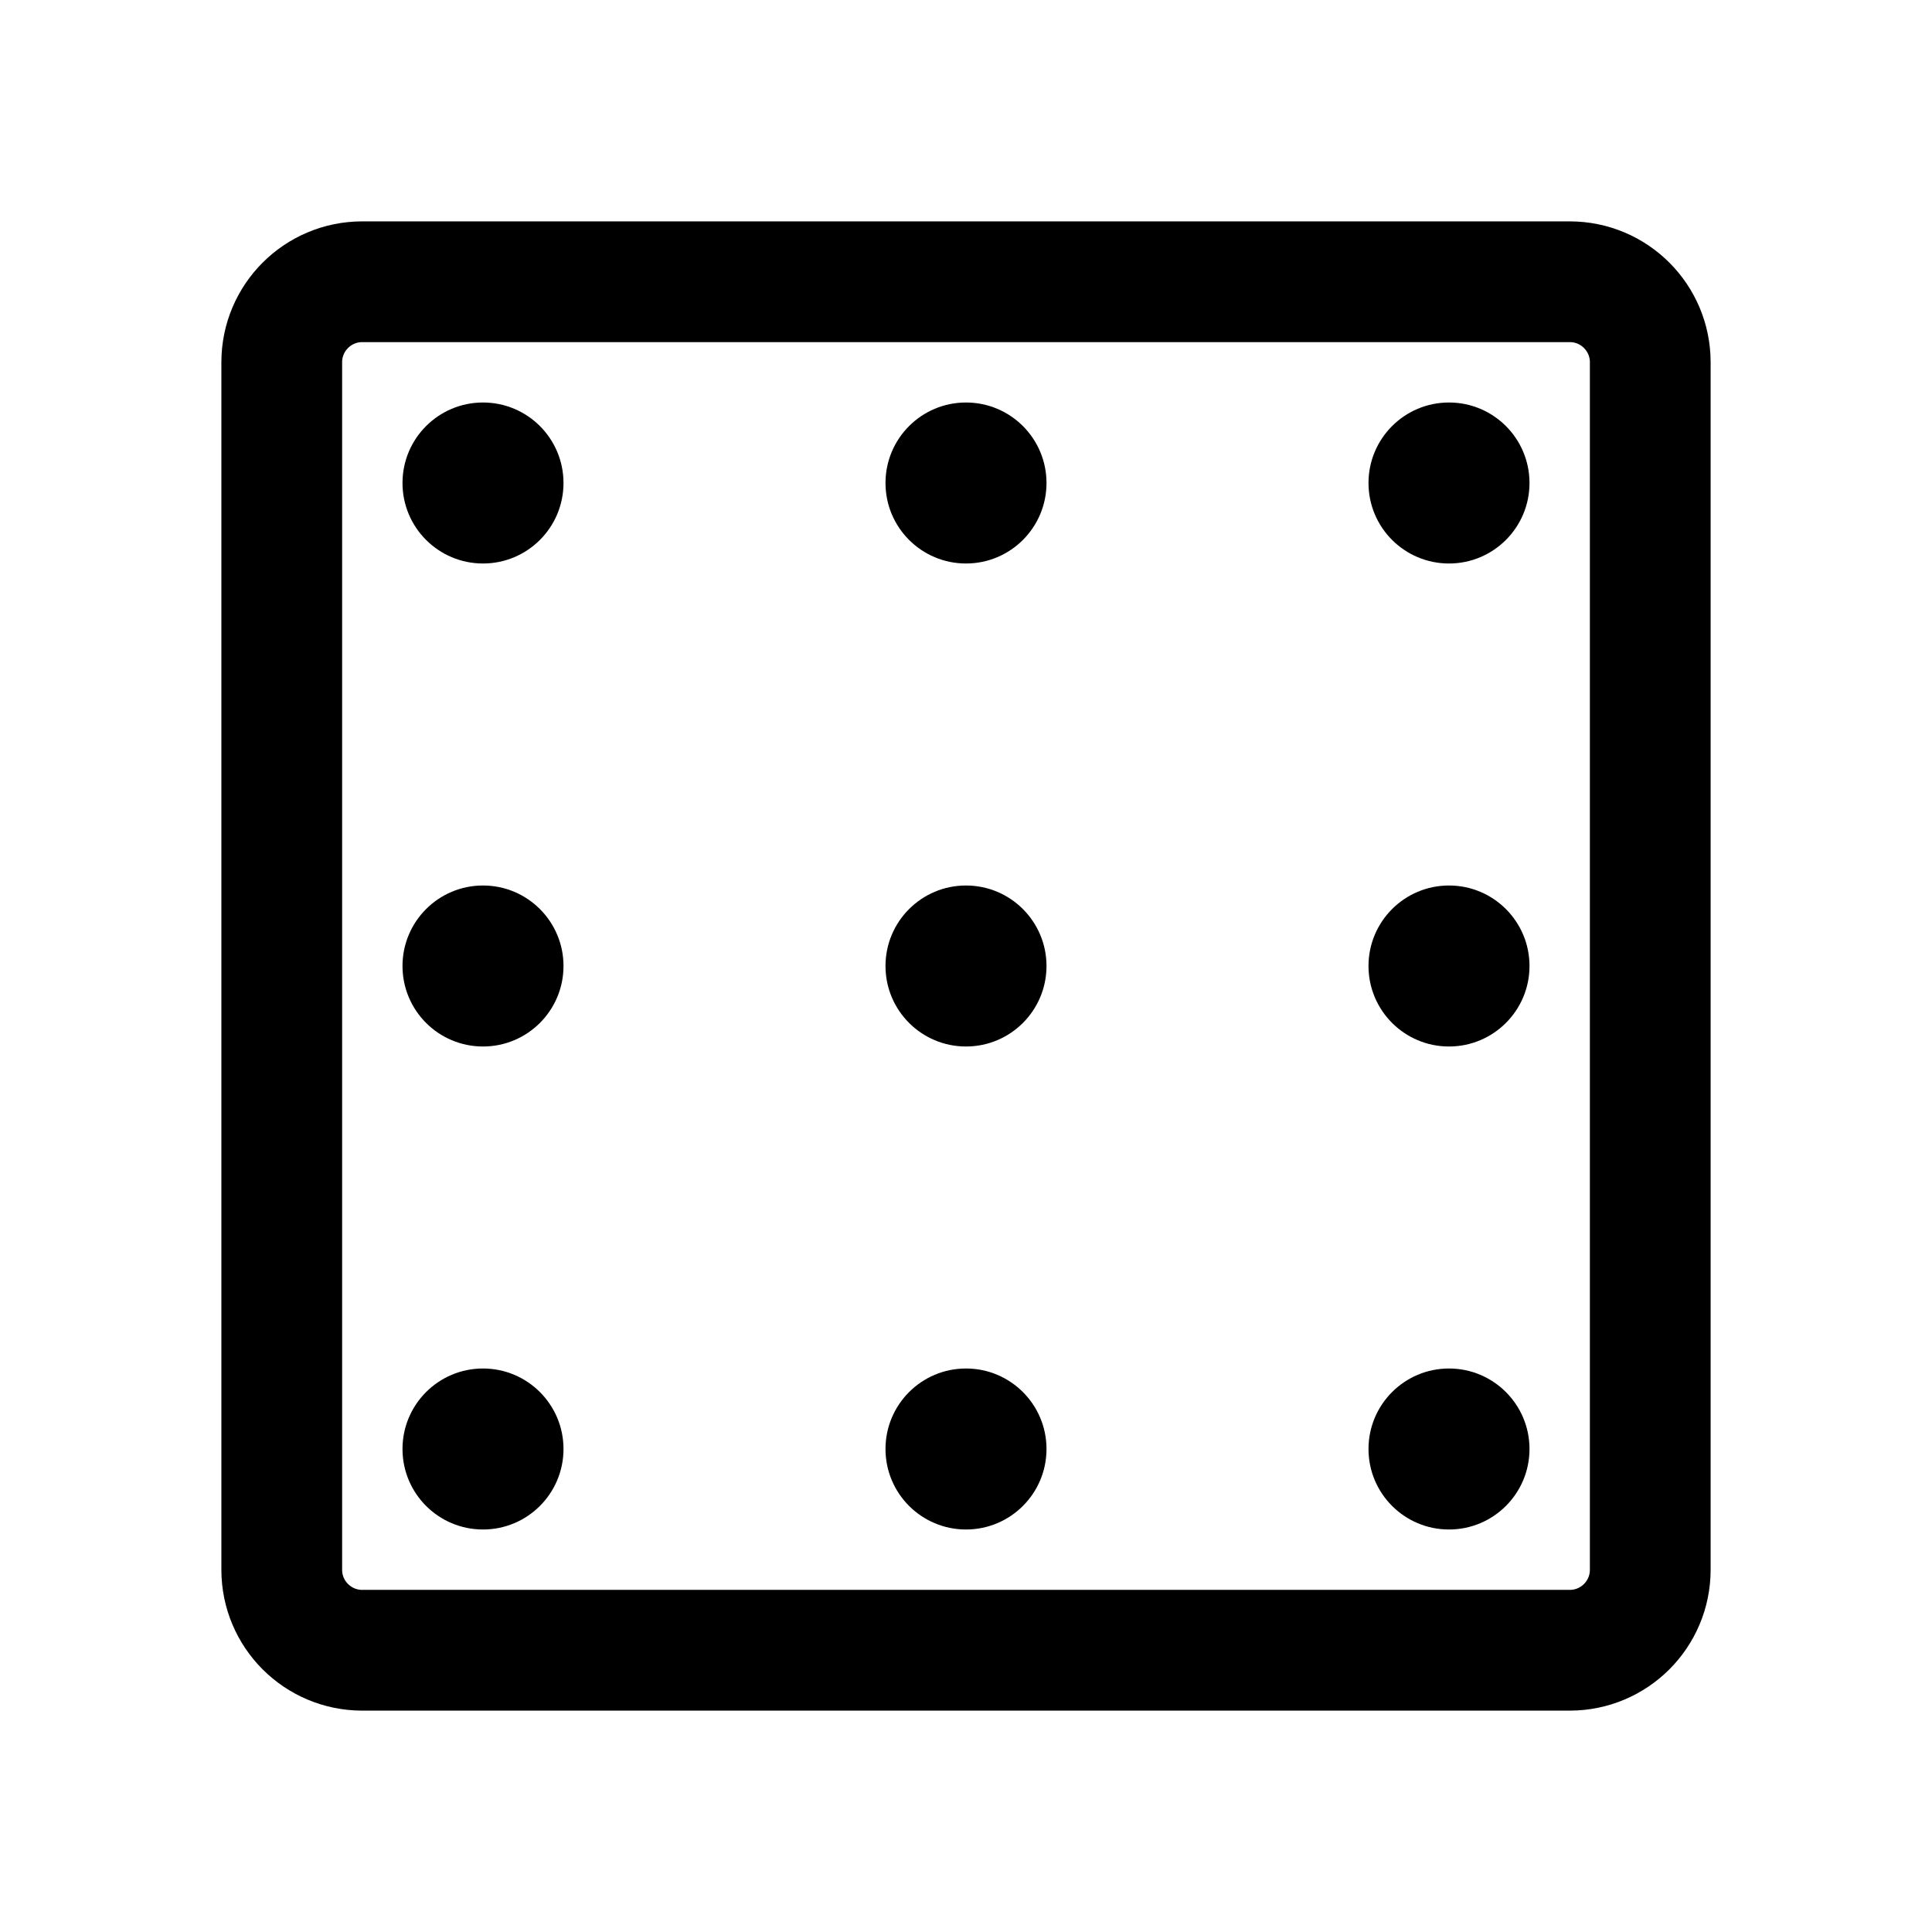
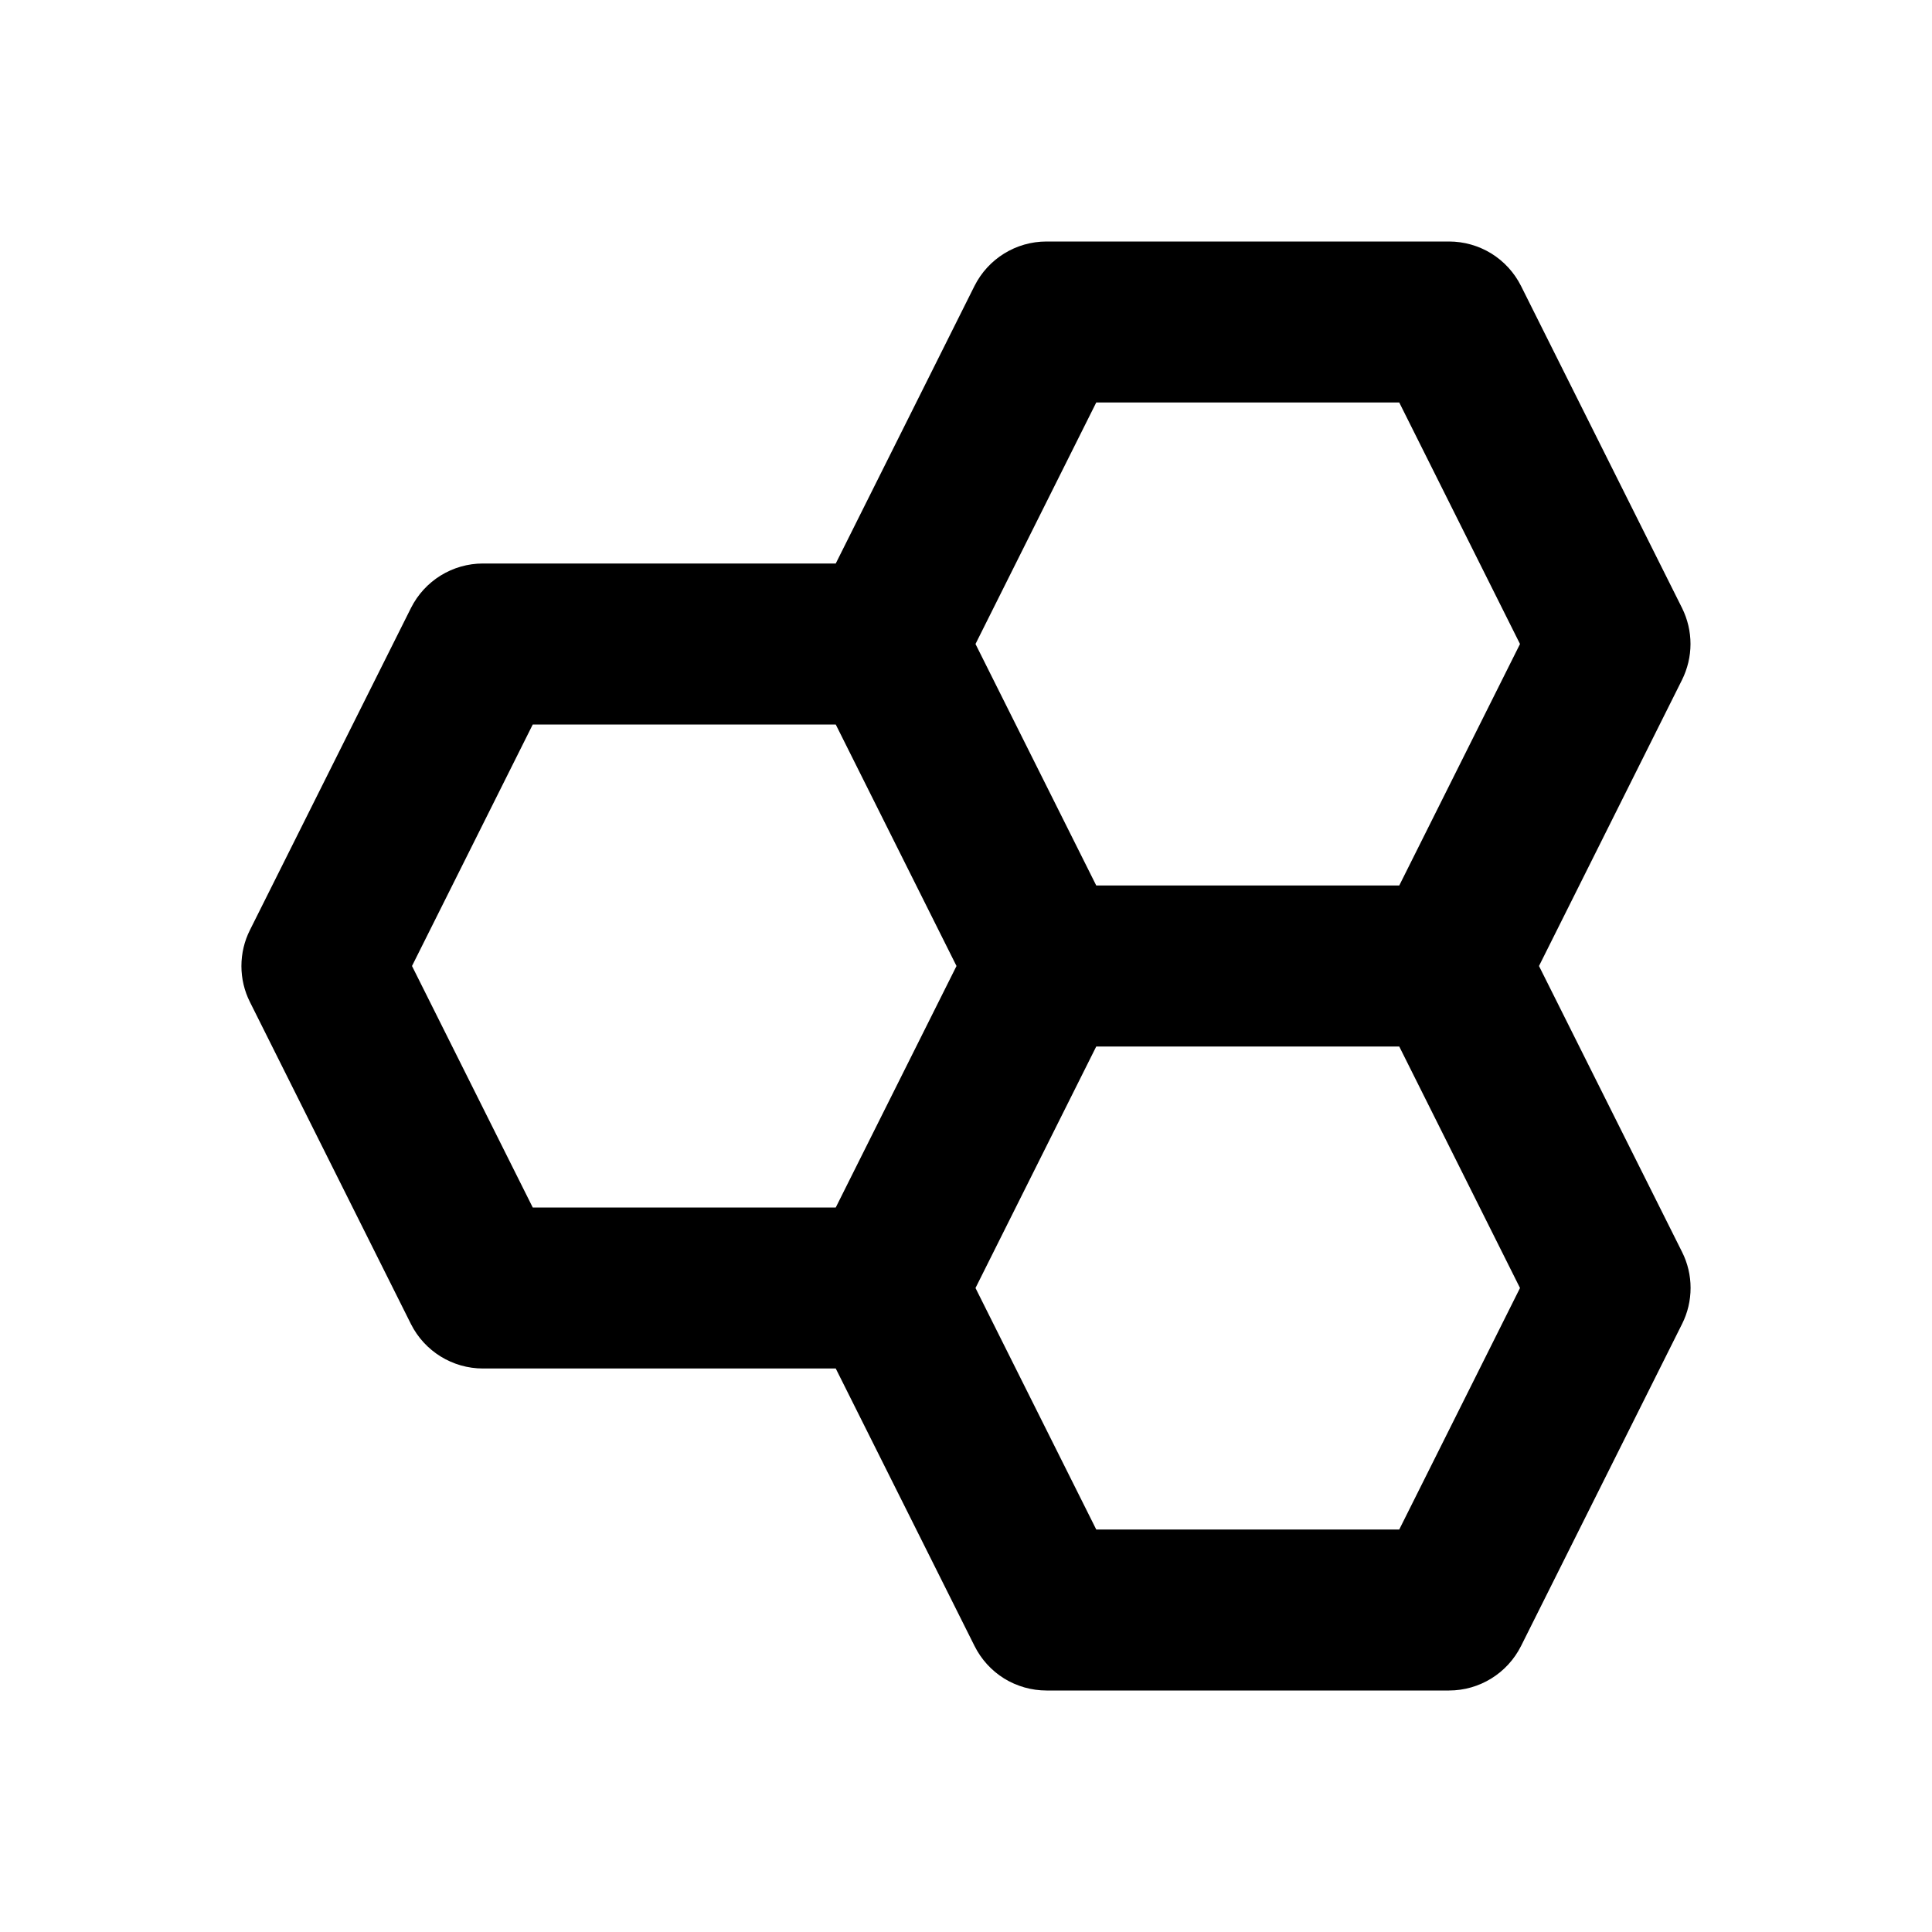
- <svg xmlns="http://www.w3.org/2000/svg" viewBox="0 0 24 24" fill="none" stroke="currentColor" stroke-width="1.5" stroke-linecap="round" stroke-linejoin="round">
-   <rect x="3.5" y="3.5" width="17" height="17" rx="1" />
-   <circle cx="6" cy="6" r="1" fill="currentColor" stroke="none" />
-   <circle cx="12" cy="6" r="1" fill="currentColor" stroke="none" />
-   <circle cx="18" cy="6" r="1" fill="currentColor" stroke="none" />
-   <circle cx="6" cy="12" r="1" fill="currentColor" stroke="none" />
-   <circle cx="12" cy="12" r="1" fill="currentColor" stroke="none" />
-   <circle cx="18" cy="12" r="1" fill="currentColor" stroke="none" />
-   <circle cx="6" cy="18" r="1" fill="currentColor" stroke="none" />
-   <circle cx="12" cy="18" r="1" fill="currentColor" stroke="none" />
-   <circle cx="18" cy="18" r="1" fill="currentColor" stroke="none" />
+ <svg xmlns="http://www.w3.org/2000/svg" width="24" height="24" viewBox="0 0 24 24" fill="currentColor">
+   <path d="M20.895 7.553L18.895 3.553C18.812 3.387 18.684 3.247 18.526 3.149C18.368 3.052 18.186 3 18 3H13C12.621 3 12.275 3.214 12.105 3.553L10.382 7H6C5.621 7 5.275 7.214 5.105 7.553L3.105 11.553C3.035 11.692 2.999 11.845 2.999 12.001C2.999 12.156 3.035 12.309 3.105 12.448L5.105 16.448C5.275 16.786 5.621 17 6 17H10.382L12.106 20.447C12.189 20.613 12.316 20.753 12.474 20.851C12.632 20.948 12.814 21 13 21H18C18.379 21 18.725 20.786 18.895 20.447L20.895 16.447C20.965 16.308 21.001 16.155 21.001 15.999C21.001 15.844 20.965 15.691 20.895 15.552L19.118 12L20.894 8.447C20.963 8.308 21 8.155 21 8C21 7.845 20.964 7.692 20.895 7.553ZM13.618 5H17.382L18.882 8L17.382 11H13.618L12.118 8L13.618 5ZM5.118 12L6.618 9H10.382L11.882 12L10.382 15H6.618L5.118 12ZM17.382 19H13.618L12.118 16L13.618 13H17.382L18.882 16L17.382 19Z" fill="currentColor" />
</svg>
